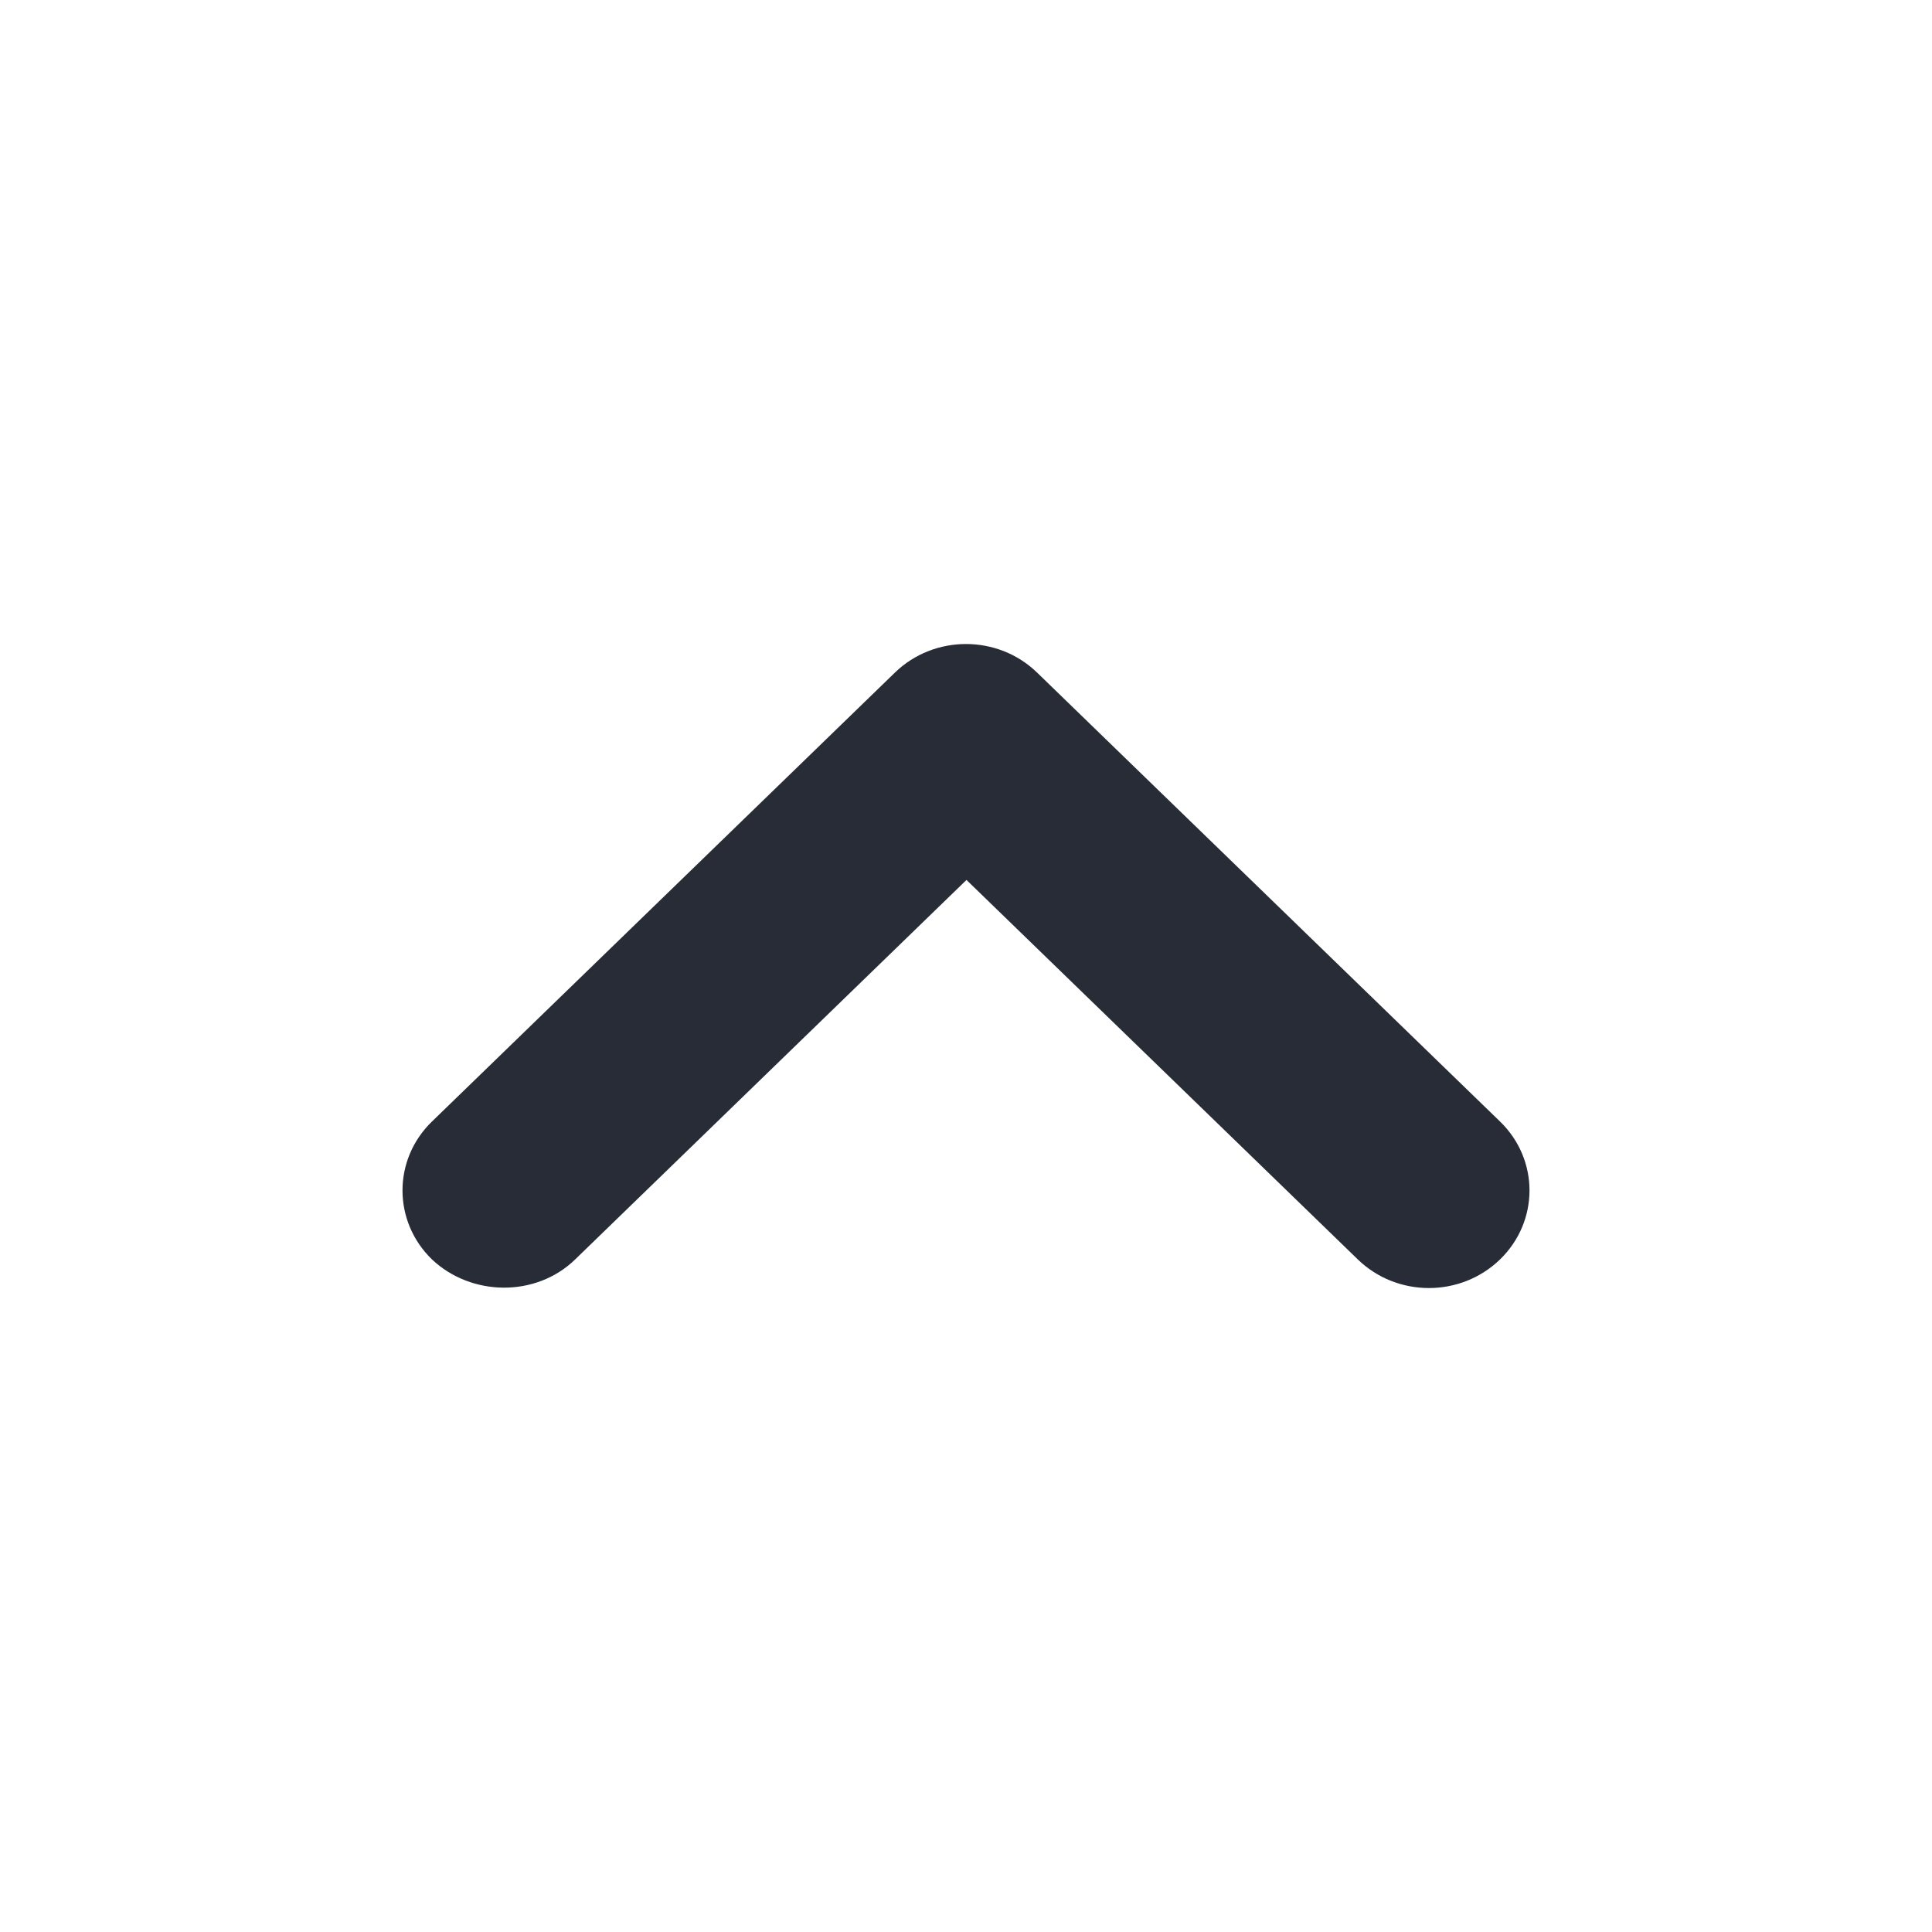
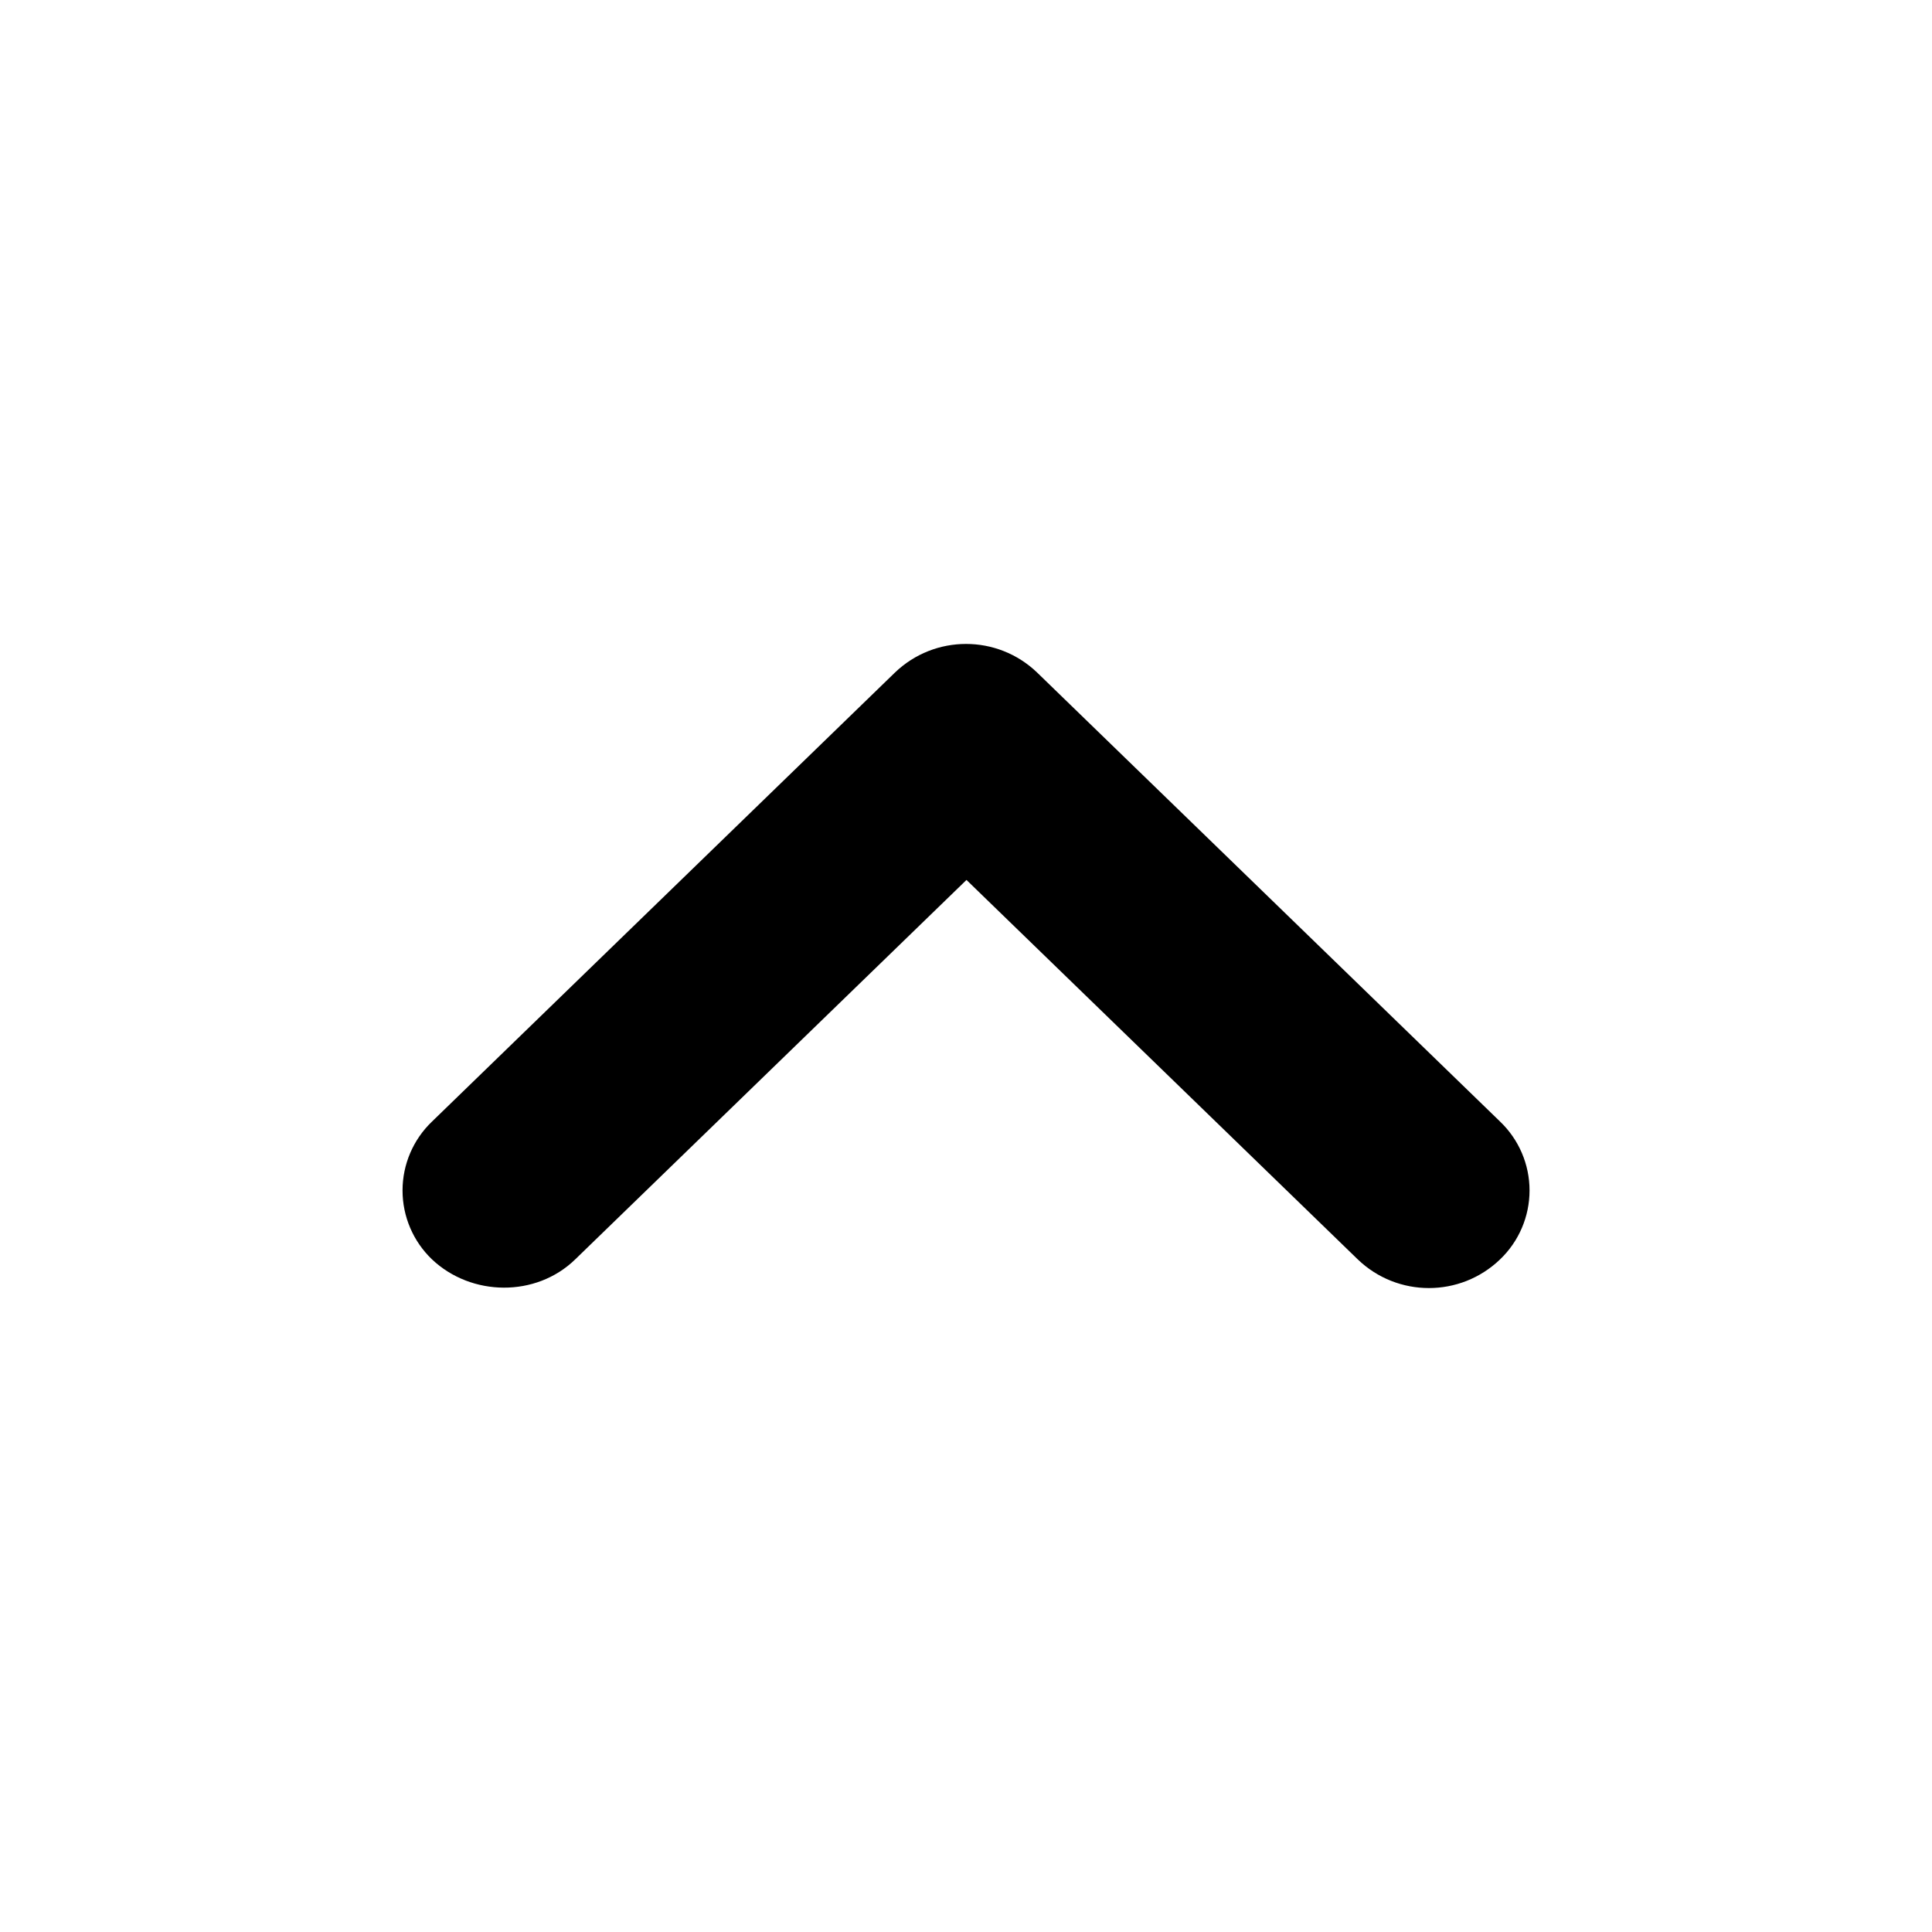
- <svg xmlns="http://www.w3.org/2000/svg" width="24" height="24" viewBox="0 0 24 24" fill="none">
-   <path d="M7.145 15.645L12.006 10.931L16.867 15.645C17.356 16.119 18.145 16.119 18.634 15.645C19.122 15.171 19.122 14.405 18.634 13.932L12.883 8.355C12.395 7.882 11.605 7.882 11.117 8.355L5.366 13.932C4.878 14.405 4.878 15.171 5.366 15.645C5.855 16.106 6.657 16.119 7.145 15.645Z" fill="#272C37" />
+ <svg xmlns="http://www.w3.org/2000/svg" width="24" height="24">
+   <path d="m7.145 15.645 4.861-4.714 4.861 4.714a1.275 1.275 0 0 0 1.767 0 1.184 1.184 0 0 0 0-1.713l-5.75-5.577a1.275 1.275 0 0 0-1.767 0l-5.75 5.577a1.184 1.184 0 0 0 0 1.713c.488.461 1.29.474 1.778 0Z" />
</svg>
